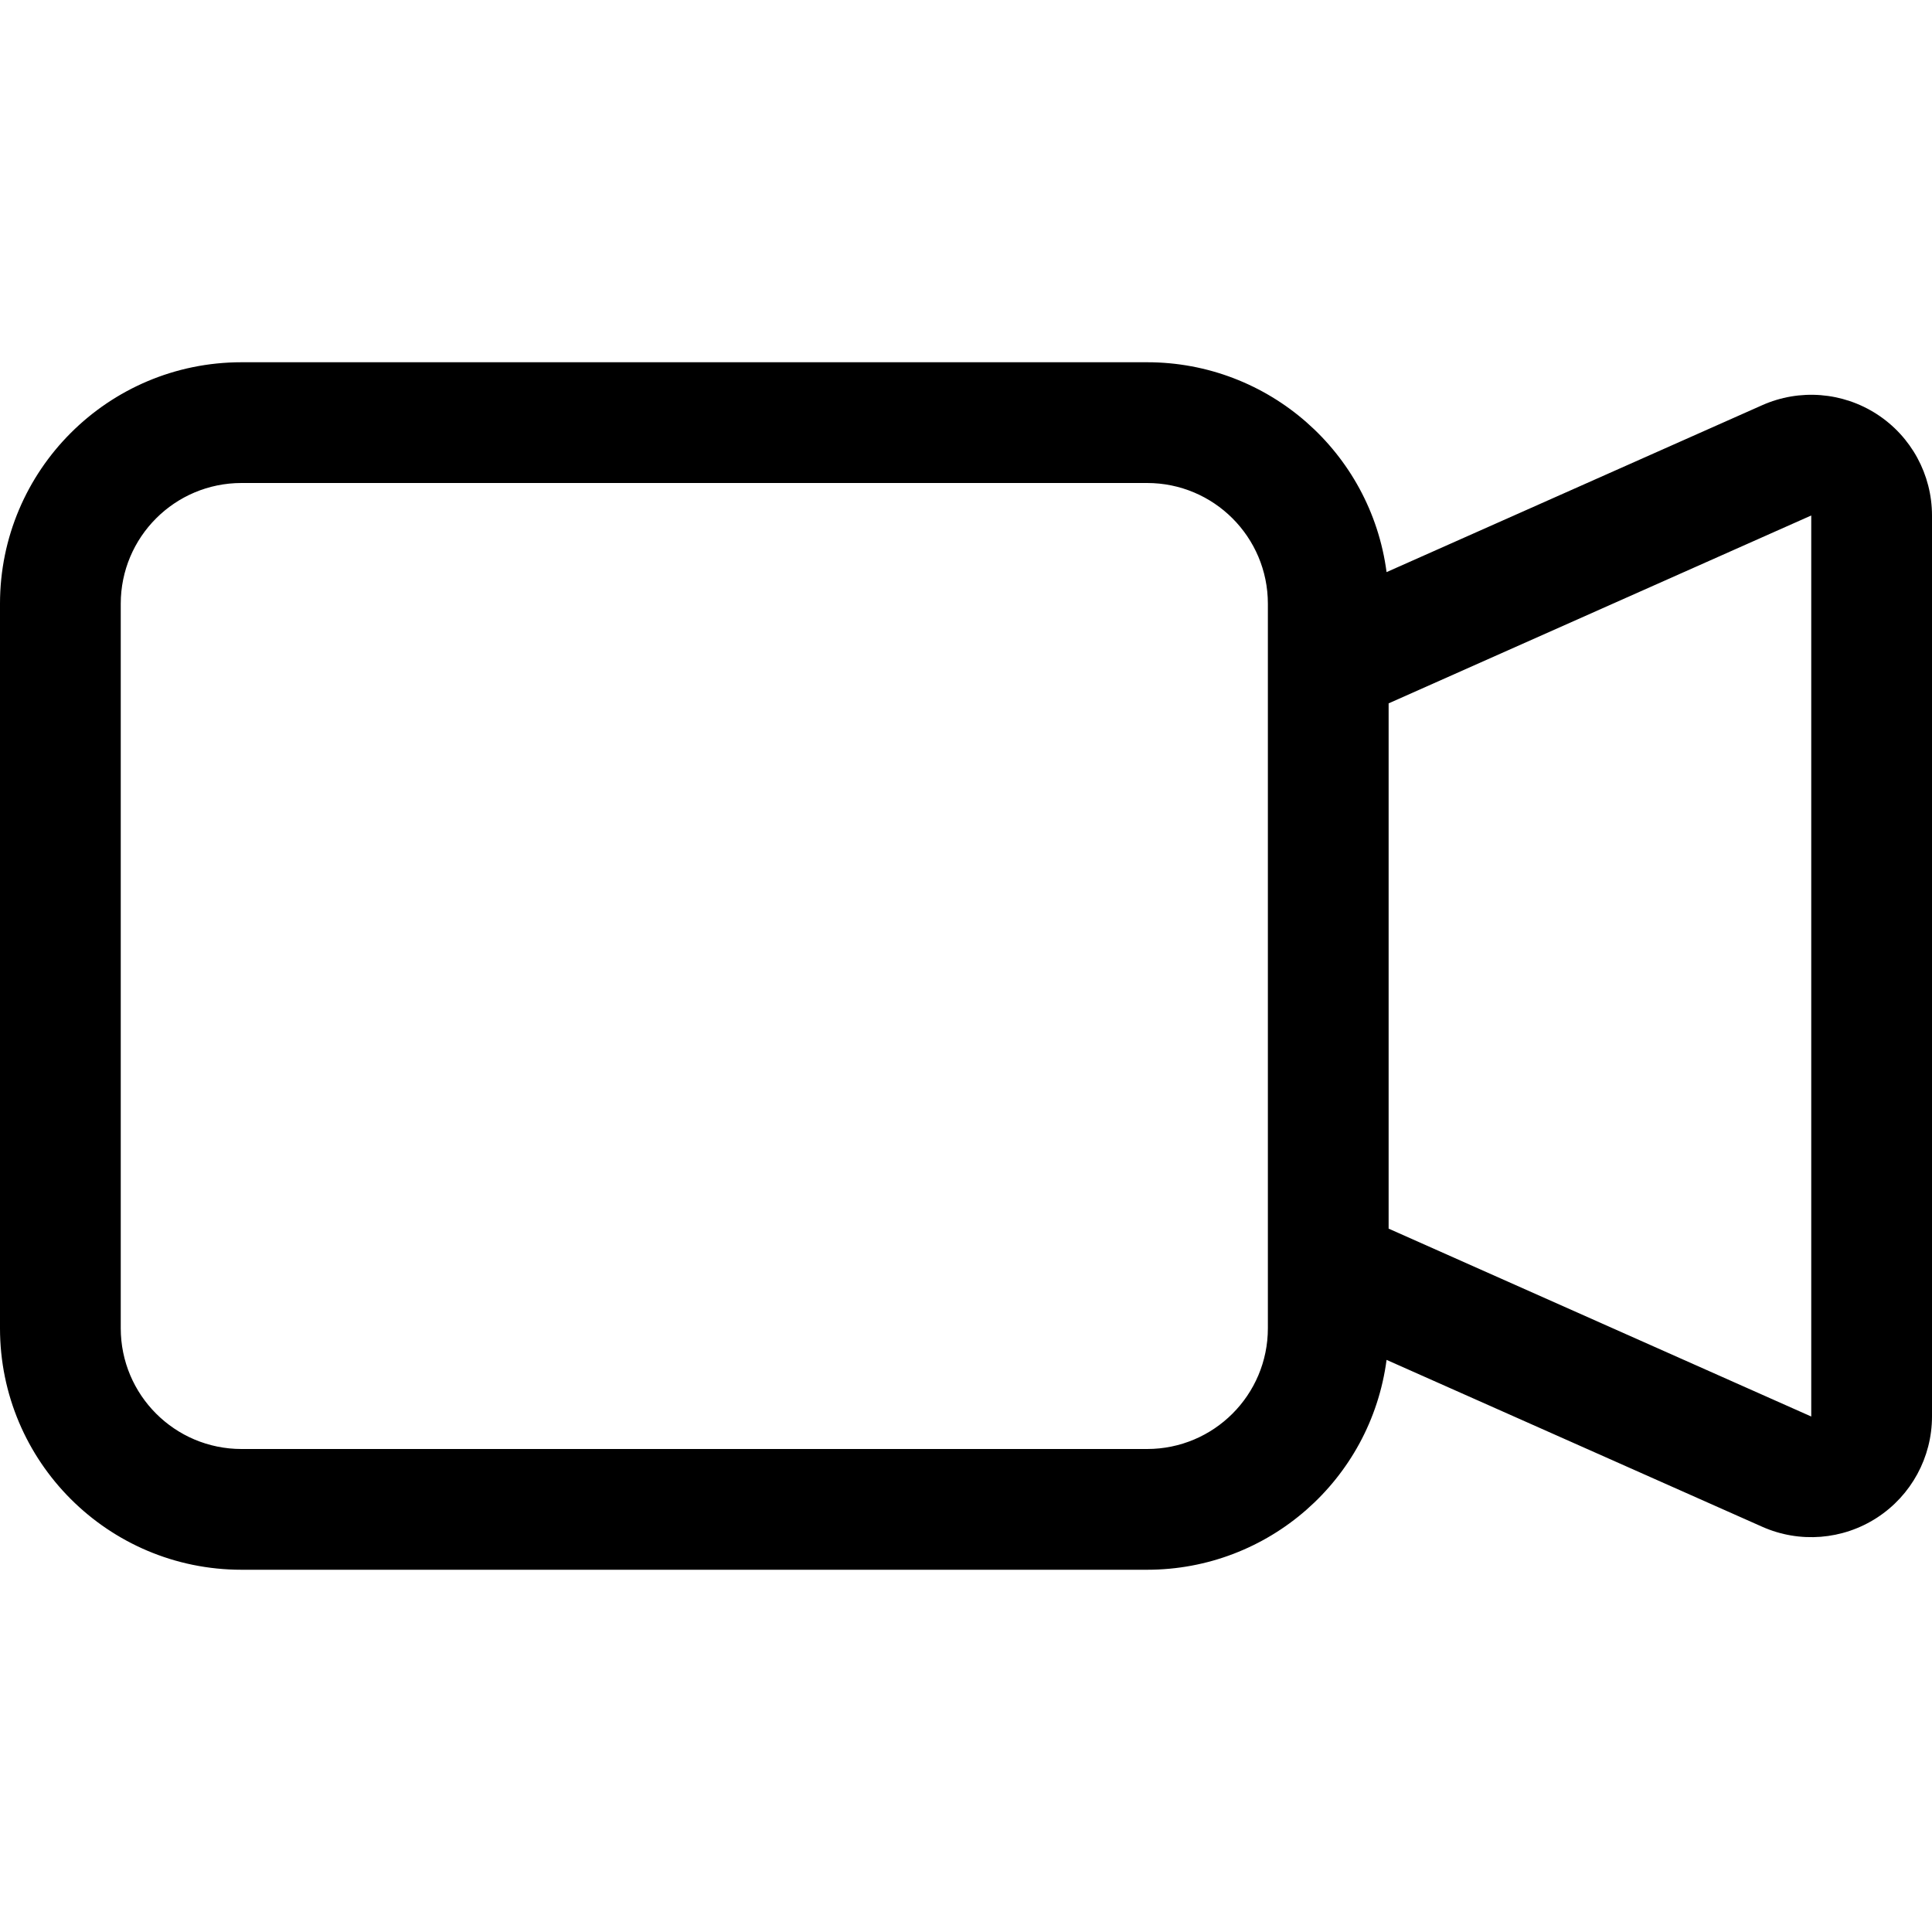
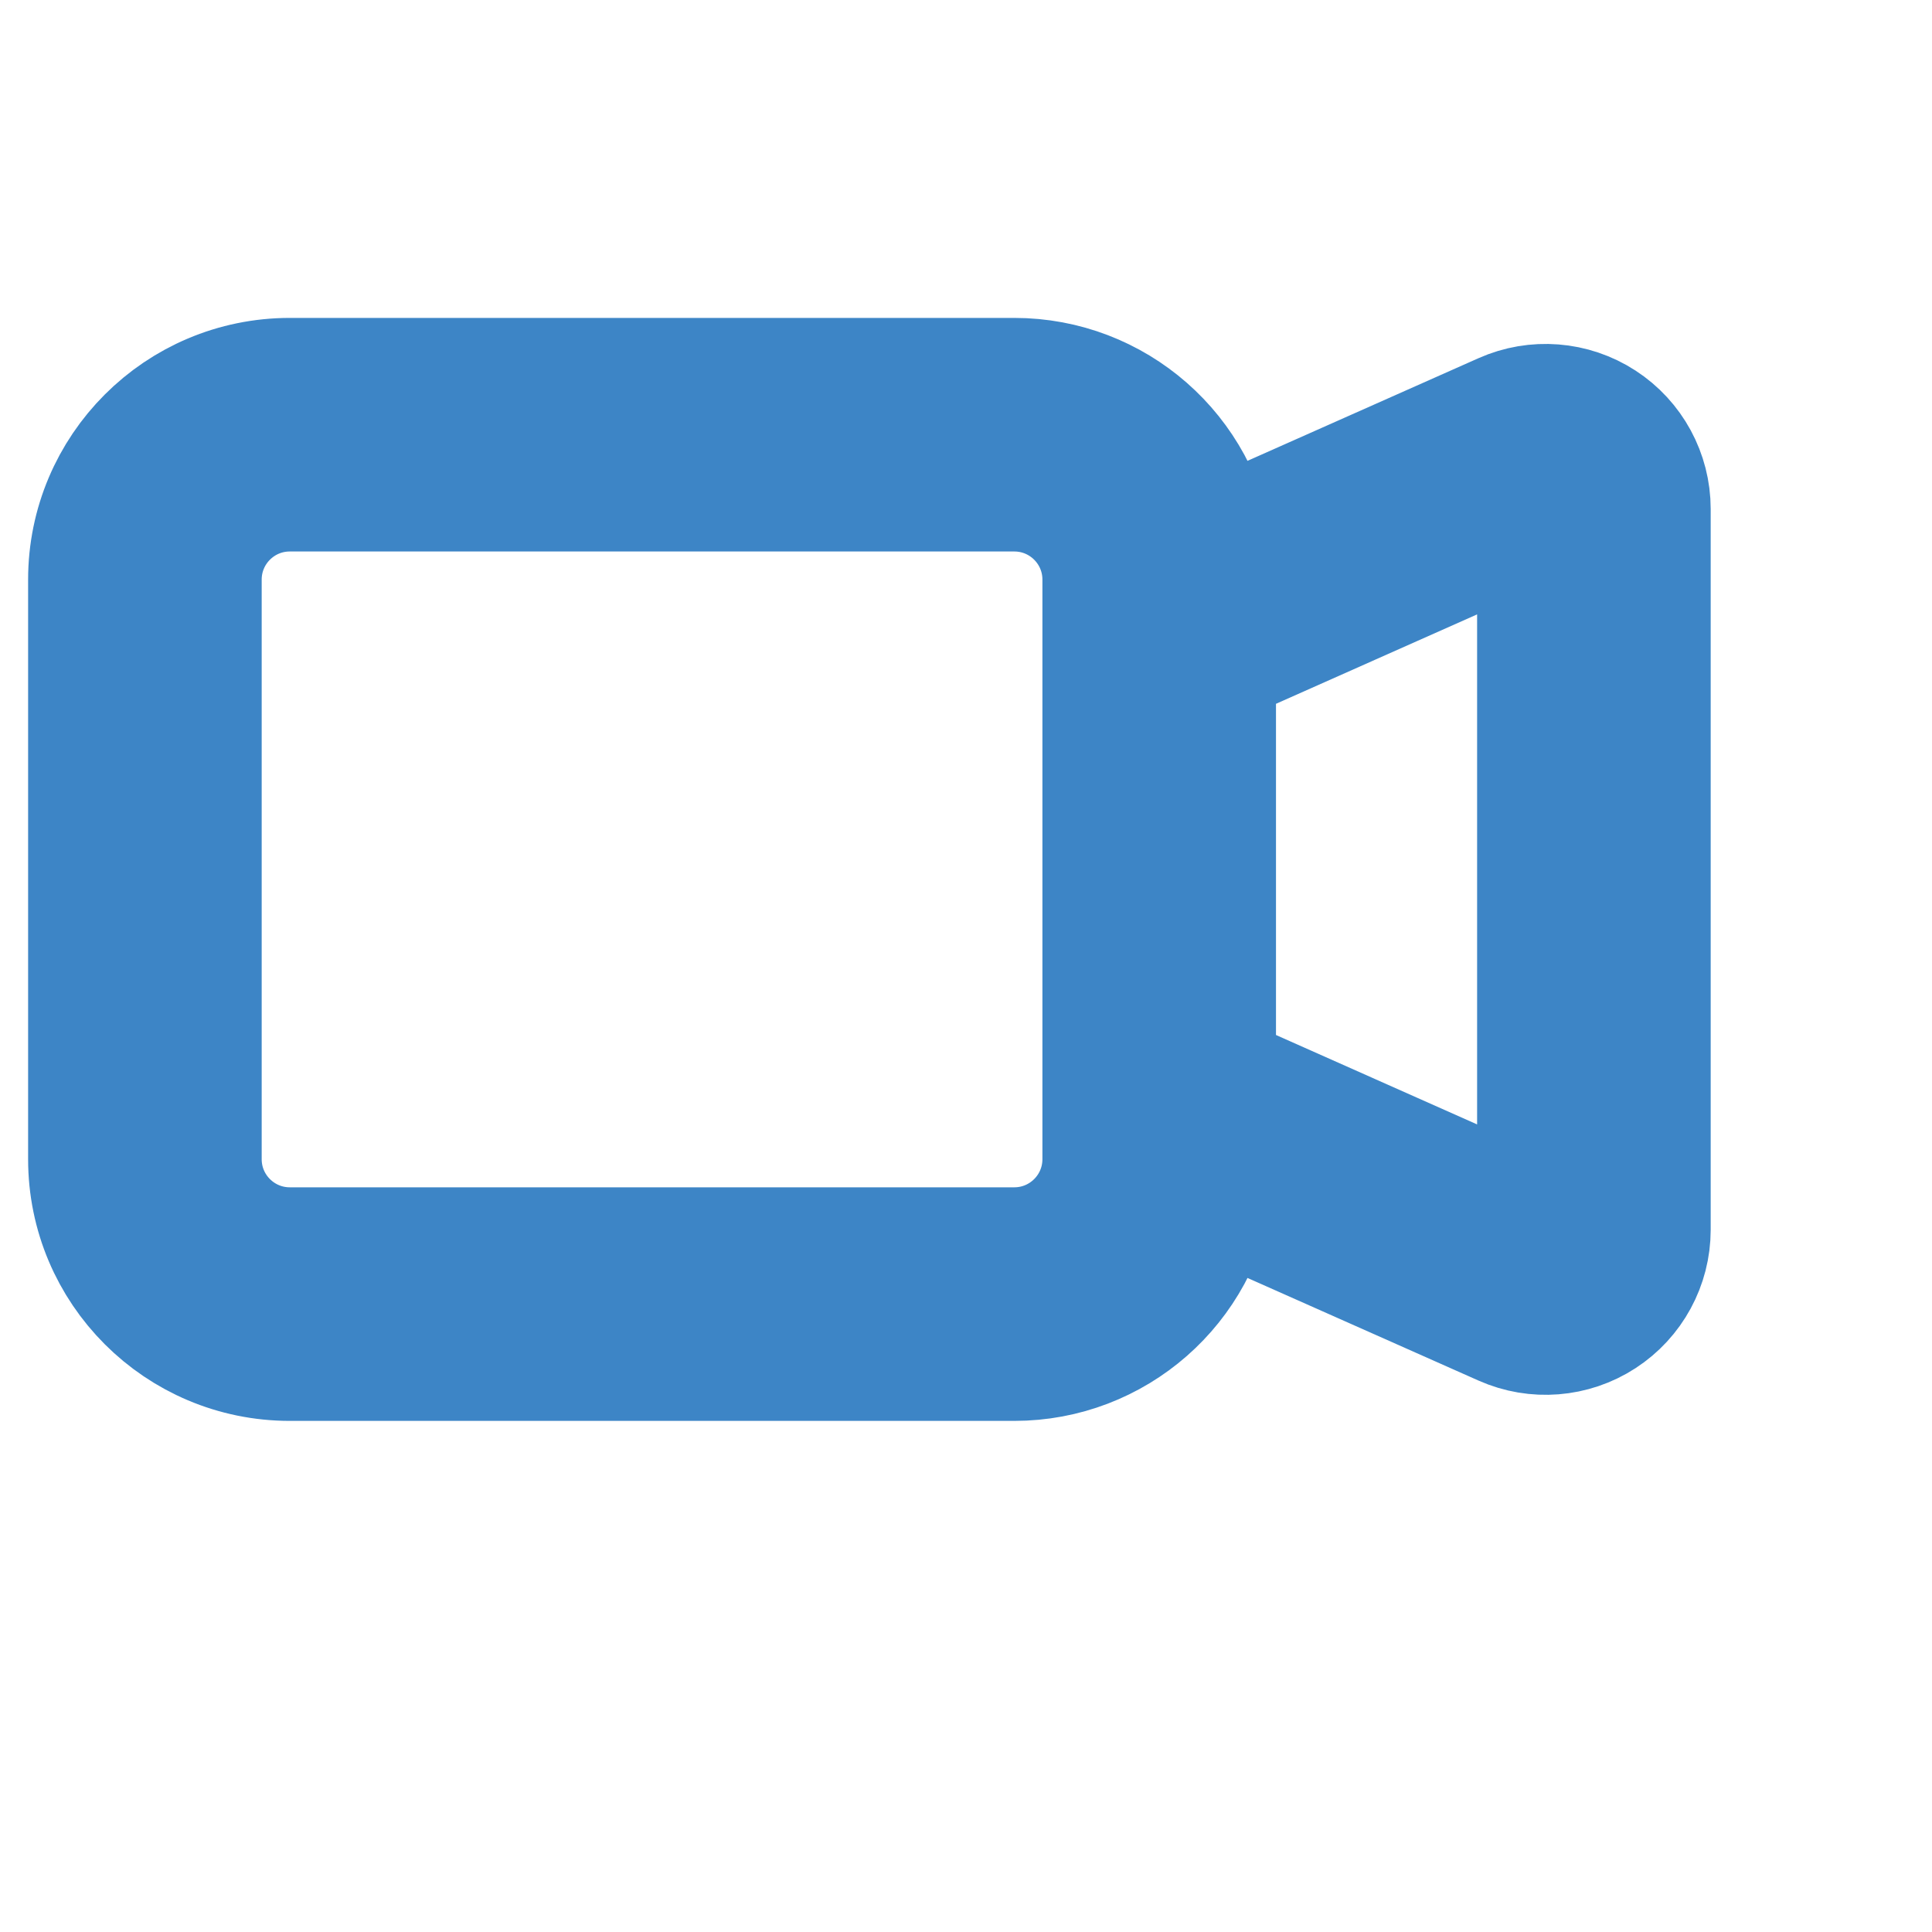
- <svg xmlns="http://www.w3.org/2000/svg" width="20" height="20" fill="currentColor" class="bi bi-camera-video" viewBox="0 0 16 16">
-   <path fill-rule="evenodd" d="M0 5a2 2 0 0 1 2-2h7.5a2 2 0 0 1 1.983 1.738l3.11-1.382A1 1 0 0 1 16 4.269v7.462a1 1 0 0 1-1.406.913l-3.111-1.382A2 2 0 0 1 9.5 13H2a2 2 0 0 1-2-2V5zm11.5 5.175 3.5 1.556V4.269l-3.5 1.556v4.35zM2 4a1 1 0 0 0-1 1v6a1 1 0 0 0 1 1h7.5a1 1 0 0 0 1-1V5a1 1 0 0 0-1-1H2z" />
+ <svg xmlns="http://www.w3.org/2000/svg" id="Layer_1" data-name="Layer 1" width="25" height="25" viewBox="-1 0 20 18">
+   <path d="M0 5a2 2 0 0 1 2-2h7.5a2 2 0 0 1 1.983 1.738l3.11-1.382A1 1 0 0 1 16 4.269v7.462a1 1 0 0 1-1.406.913l-3.111-1.382A2 2 0 0 1 9.5 13H2a2 2 0 0 1-2-2V5zm11.5 5.175 3.5 1.556V4.269l-3.5 1.556v4.35zM2 4a1 1 0 0 0-1 1v6a1 1 0 0 0 1 1h7.5a1 1 0 0 0 1-1V5a1 1 0 0 0-1-1H2z" style="fill-opacity:1;stroke:#3d85c6;stroke-width:1.418;" />
</svg>
